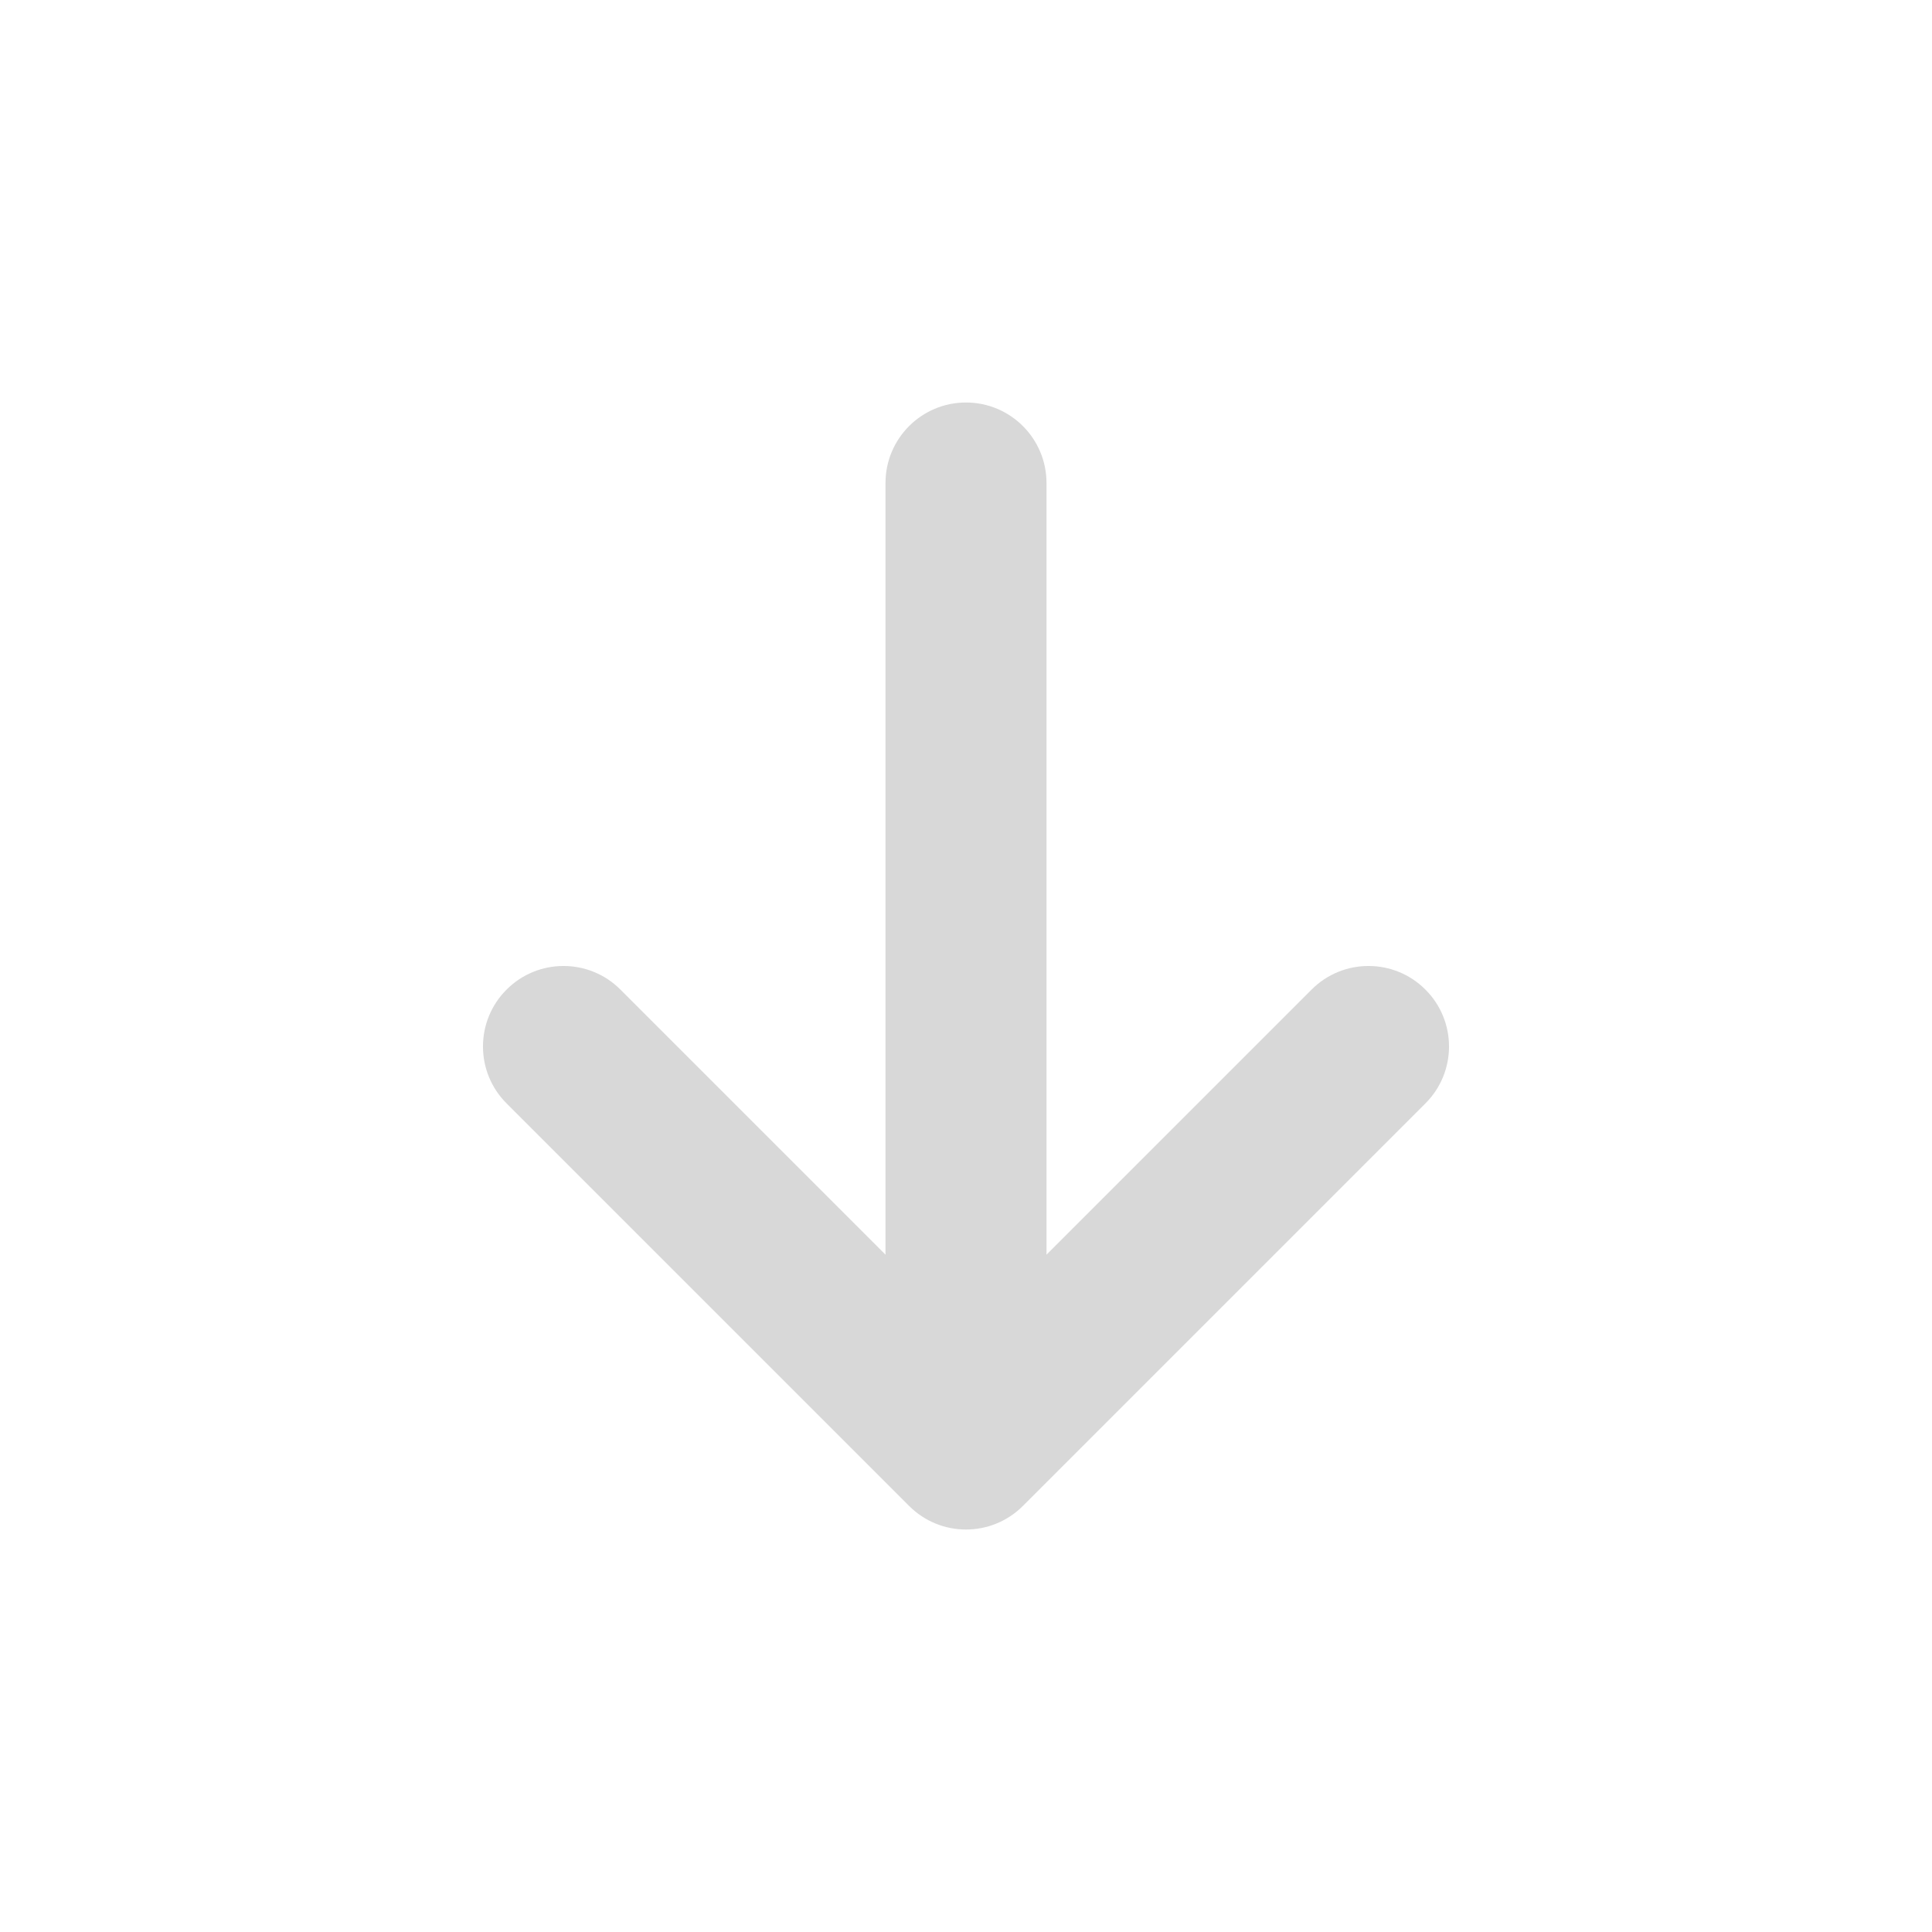
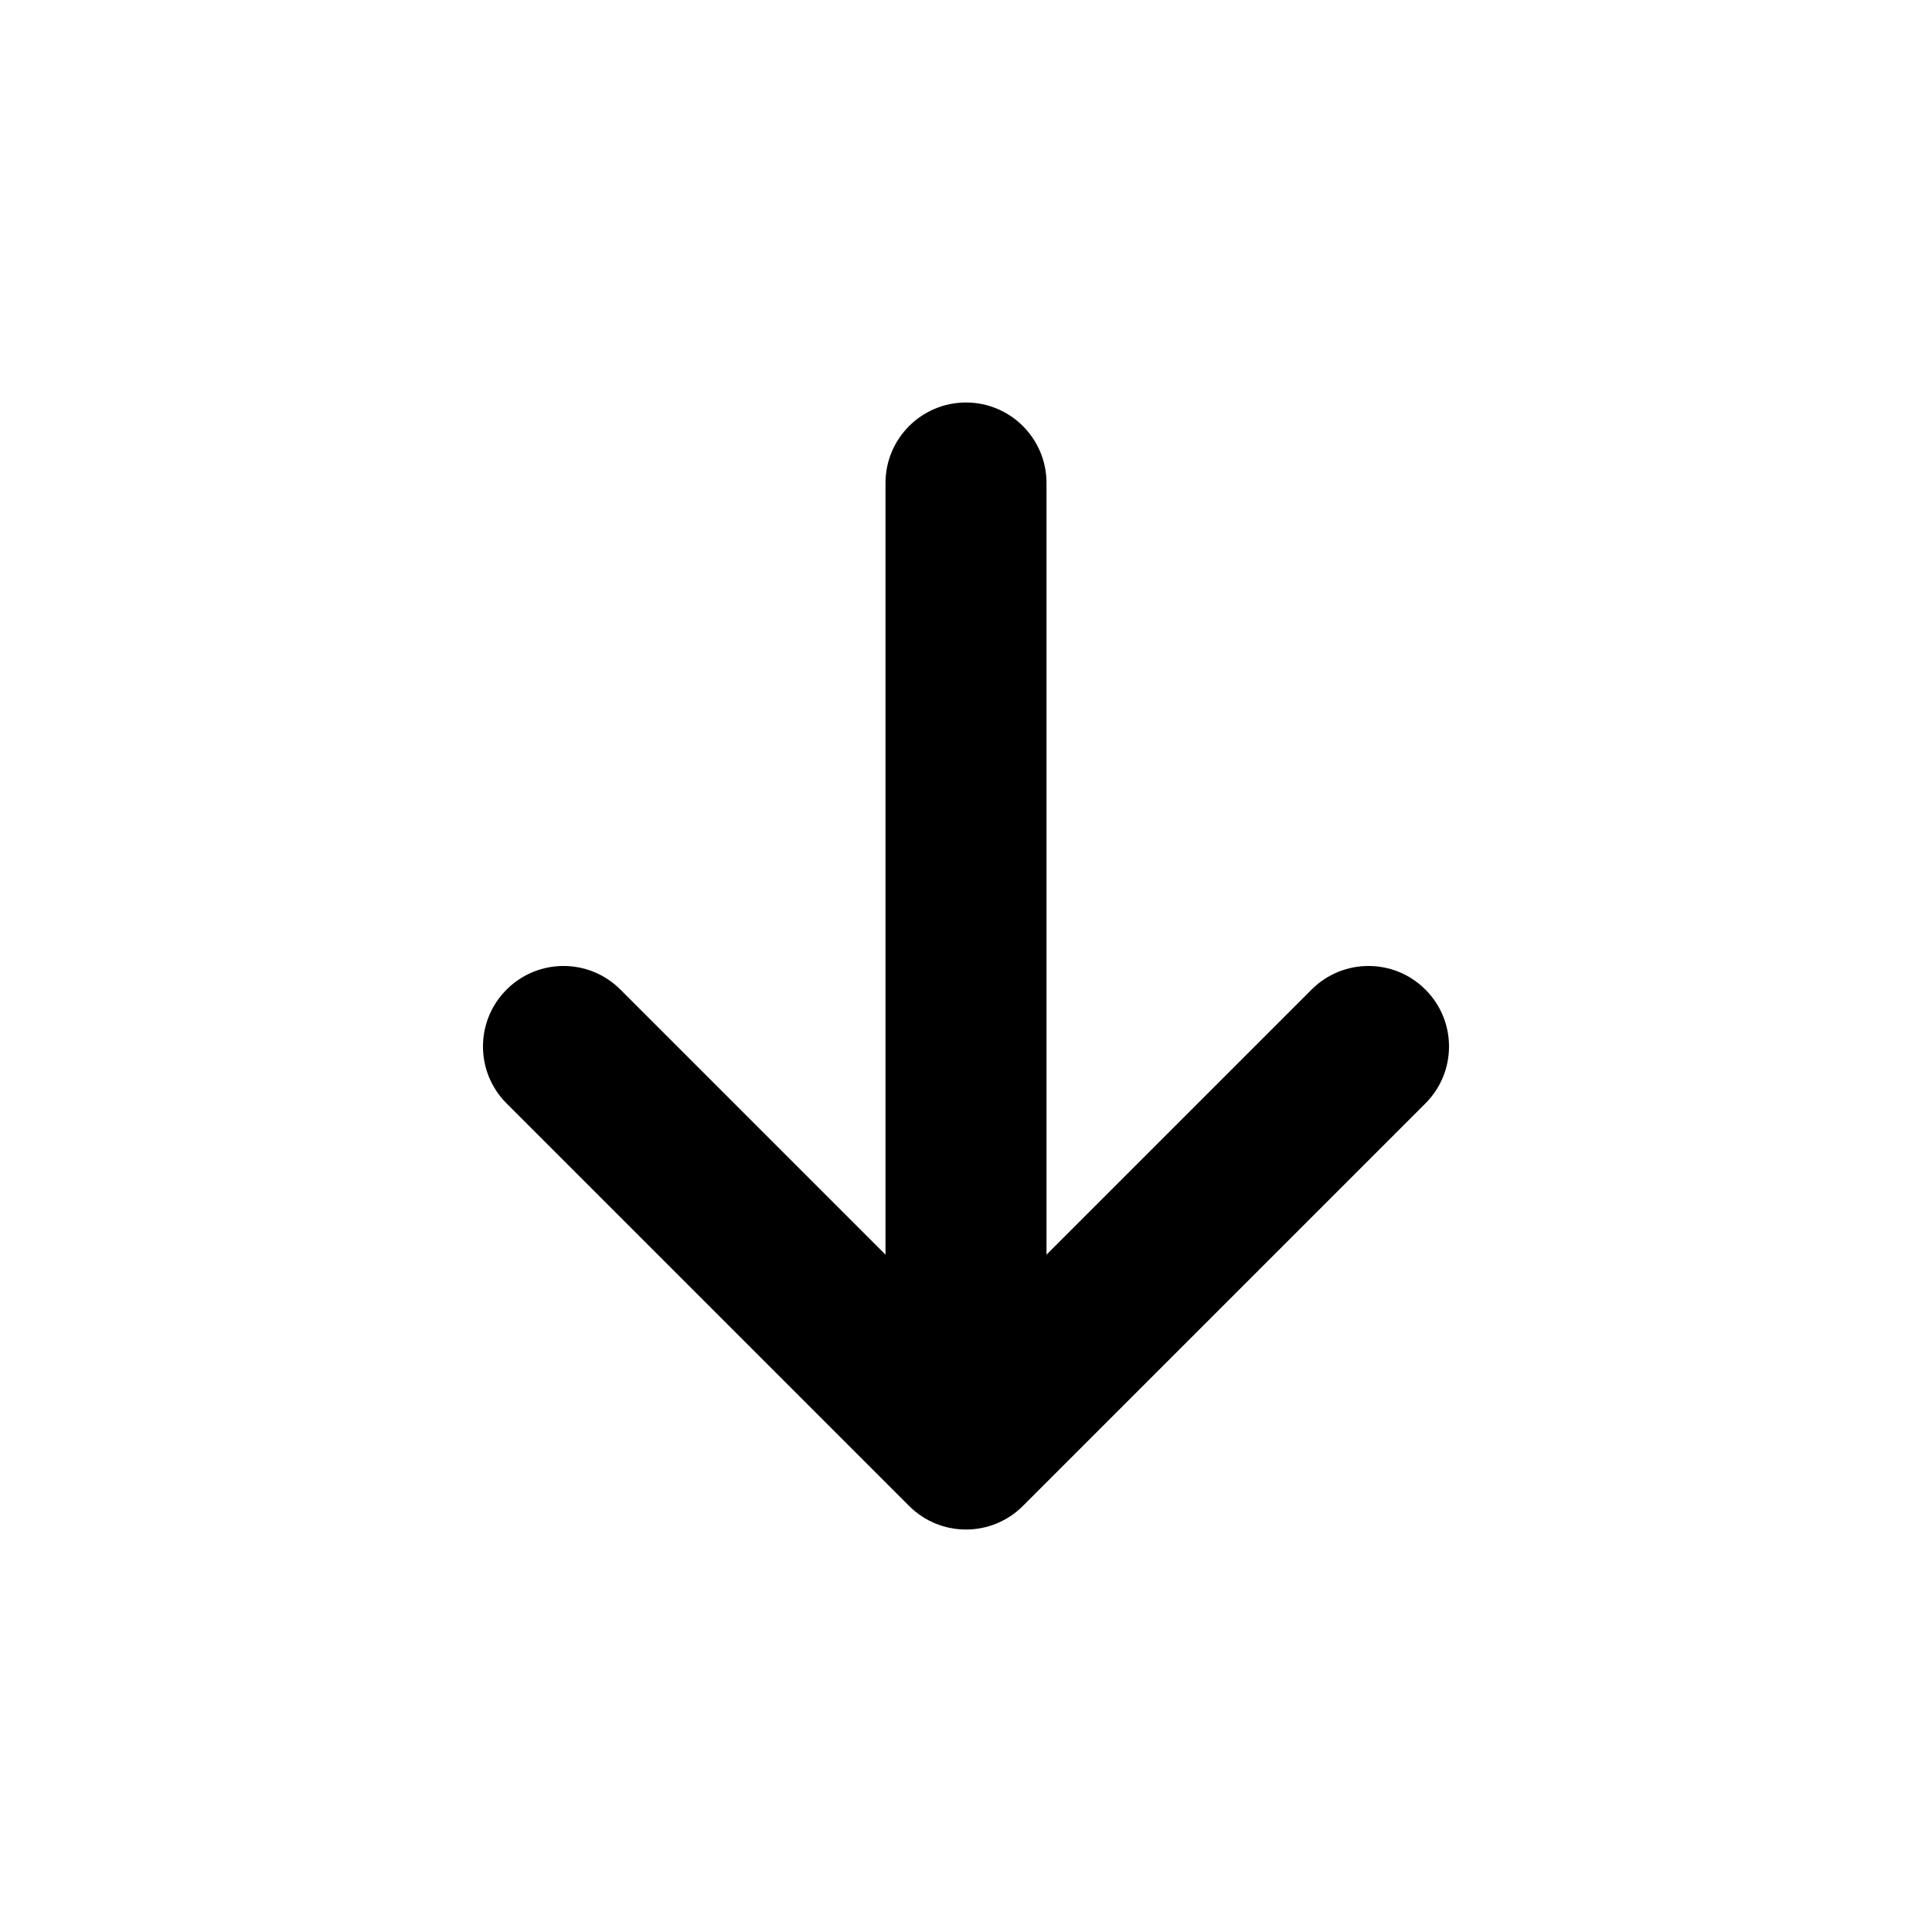
- <svg xmlns="http://www.w3.org/2000/svg" width="24" height="24" viewBox="0 0 24 24" fill="none">
+ <svg xmlns="http://www.w3.org/2000/svg" width="24" height="24" viewBox="0 0 24 24">
  <g id="ic_arrowdown">
-     <path id="Icon" d="M11.293 18.707C11.683 19.098 12.317 19.098 12.707 18.707L17.707 13.707C18.098 13.317 18.098 12.683 17.707 12.293C17.317 11.902 16.683 11.902 16.293 12.293L13 15.586L13 6C13 5.448 12.552 5 12 5C11.448 5 11 5.448 11 6L11 15.586L7.707 12.293C7.317 11.902 6.683 11.902 6.293 12.293C5.902 12.683 5.902 13.317 6.293 13.707L11.293 18.707Z" fill="#D8D8D8" />
+     <path id="Icon" d="M11.293 18.707C11.683 19.098 12.317 19.098 12.707 18.707L17.707 13.707C18.098 13.317 18.098 12.683 17.707 12.293C17.317 11.902 16.683 11.902 16.293 12.293L13 15.586L13 6C13 5.448 12.552 5 12 5C11.448 5 11 5.448 11 6L11 15.586L7.707 12.293C7.317 11.902 6.683 11.902 6.293 12.293C5.902 12.683 5.902 13.317 6.293 13.707L11.293 18.707Z" />
  </g>
</svg>
